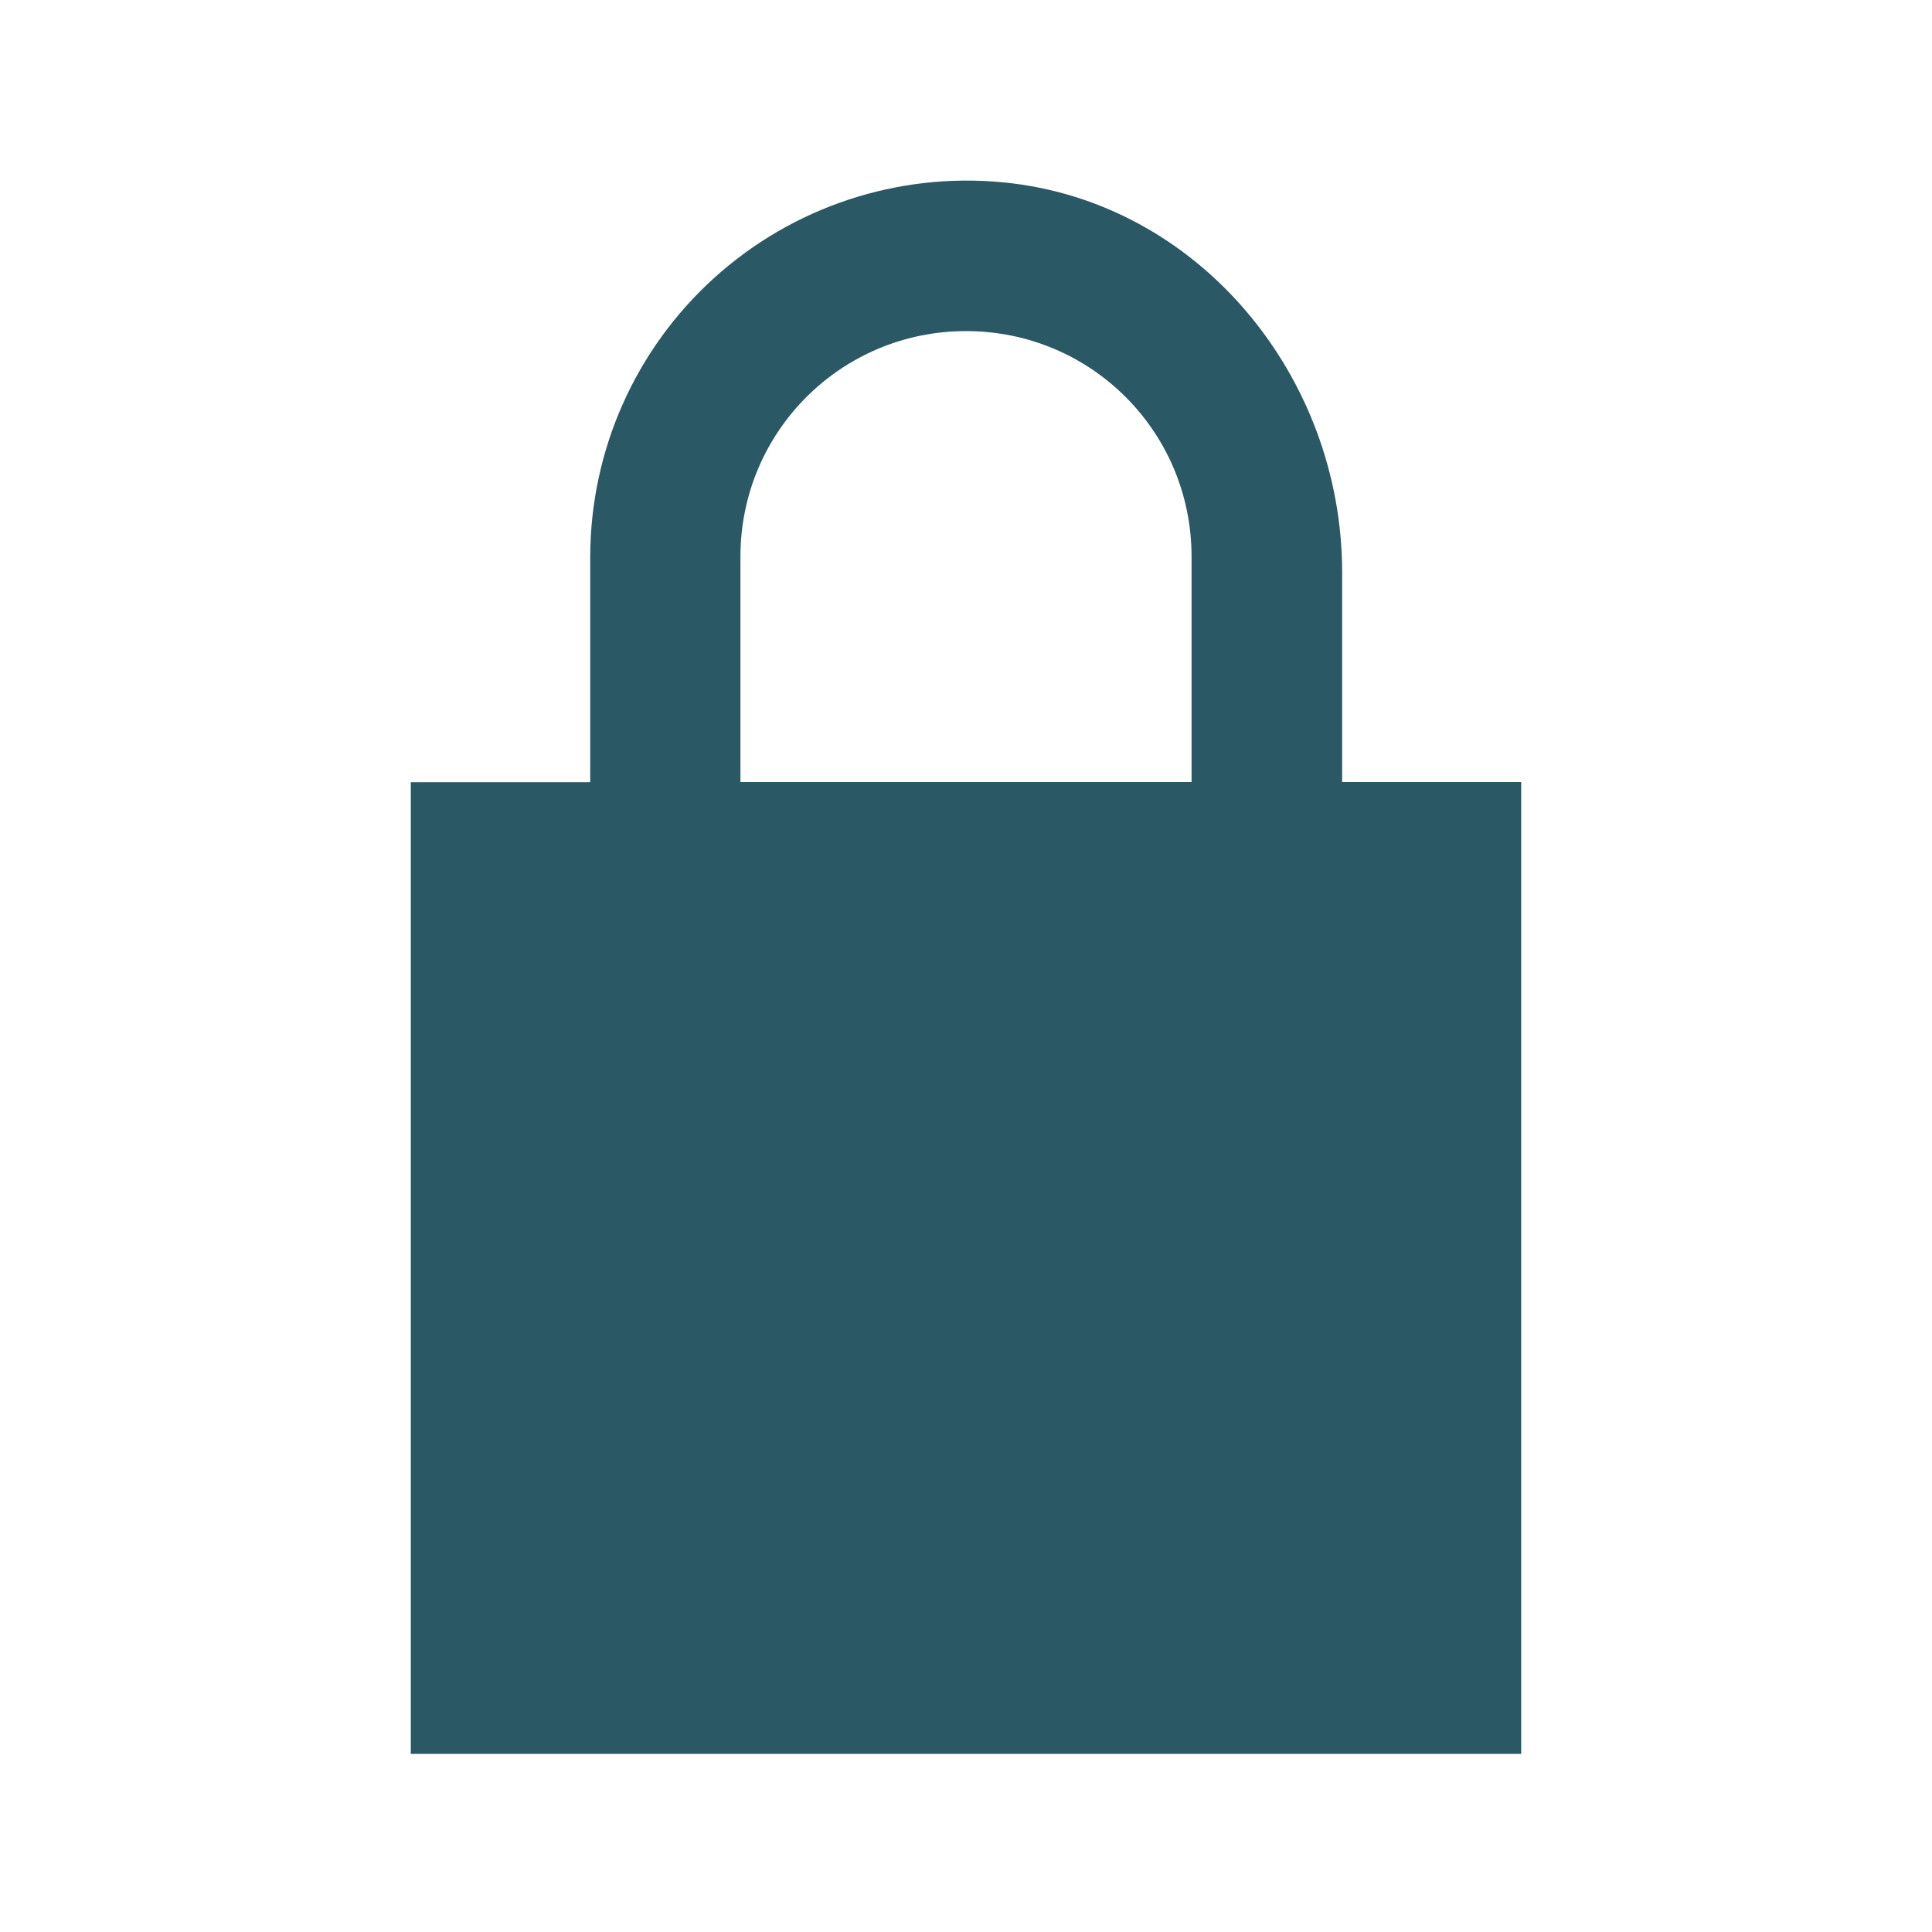
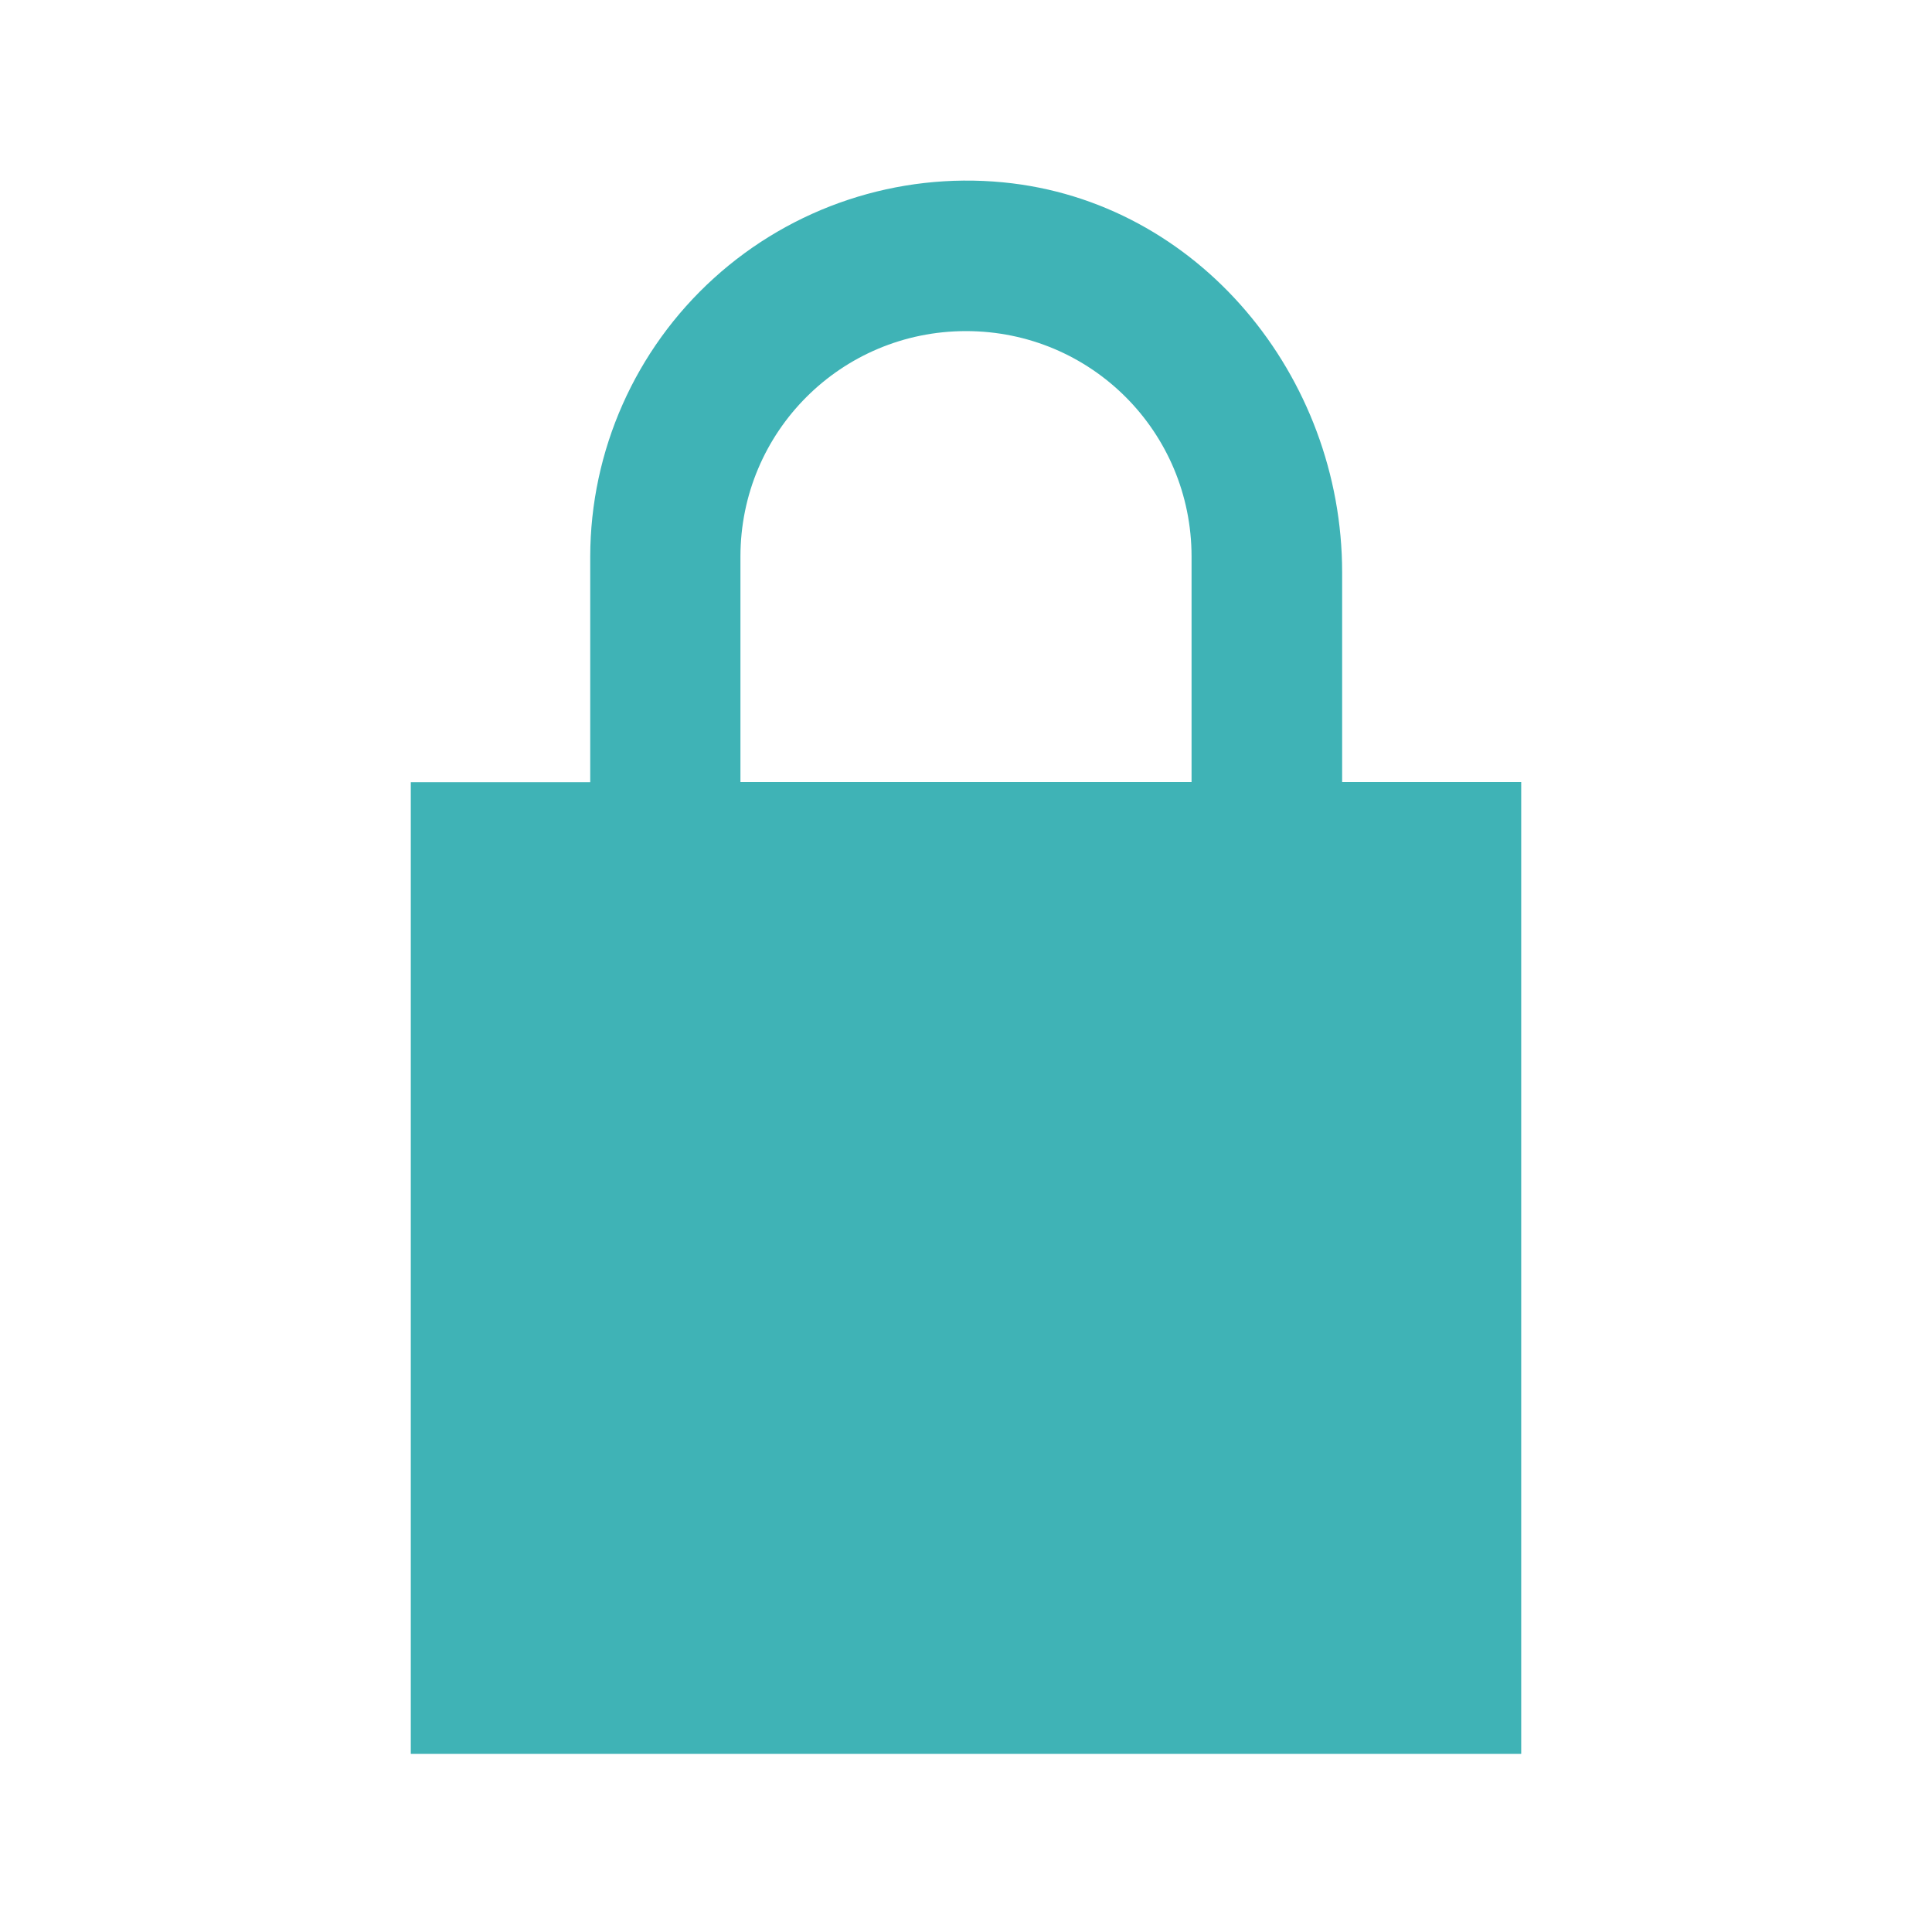
<svg xmlns="http://www.w3.org/2000/svg" width="16" height="16" viewBox="0 0 16 16">
  <g fill="none" fill-rule="evenodd">
    <path d="M-1.196-.42h18.392v18.392H-1.196Z" />
    <path opacity=".87" d="M-1.196-.42h18.392v18.392H-1.196Z" />
-     <path fill="#2b5865" d="M12.598 6.477h-1.483V4.74c0-1.624-1.19-3.074-2.808-3.23a3.119 3.119 0 0 0-3.419 3.1v1.868H3.402v8.047h9.196zm-6.466 0V4.61c0-1.035.835-1.868 1.868-1.868 1.035 0 1.868.833 1.868 1.868v1.867Z" />
+     <path fill="#3FB3B6" d="M12.598 6.477h-1.483V4.74c0-1.624-1.19-3.074-2.808-3.23a3.119 3.119 0 0 0-3.419 3.1v1.868H3.402v8.047h9.196zm-6.466 0V4.61c0-1.035.835-1.868 1.868-1.868 1.035 0 1.868.833 1.868 1.868v1.867Z" />
  </g>
</svg>
